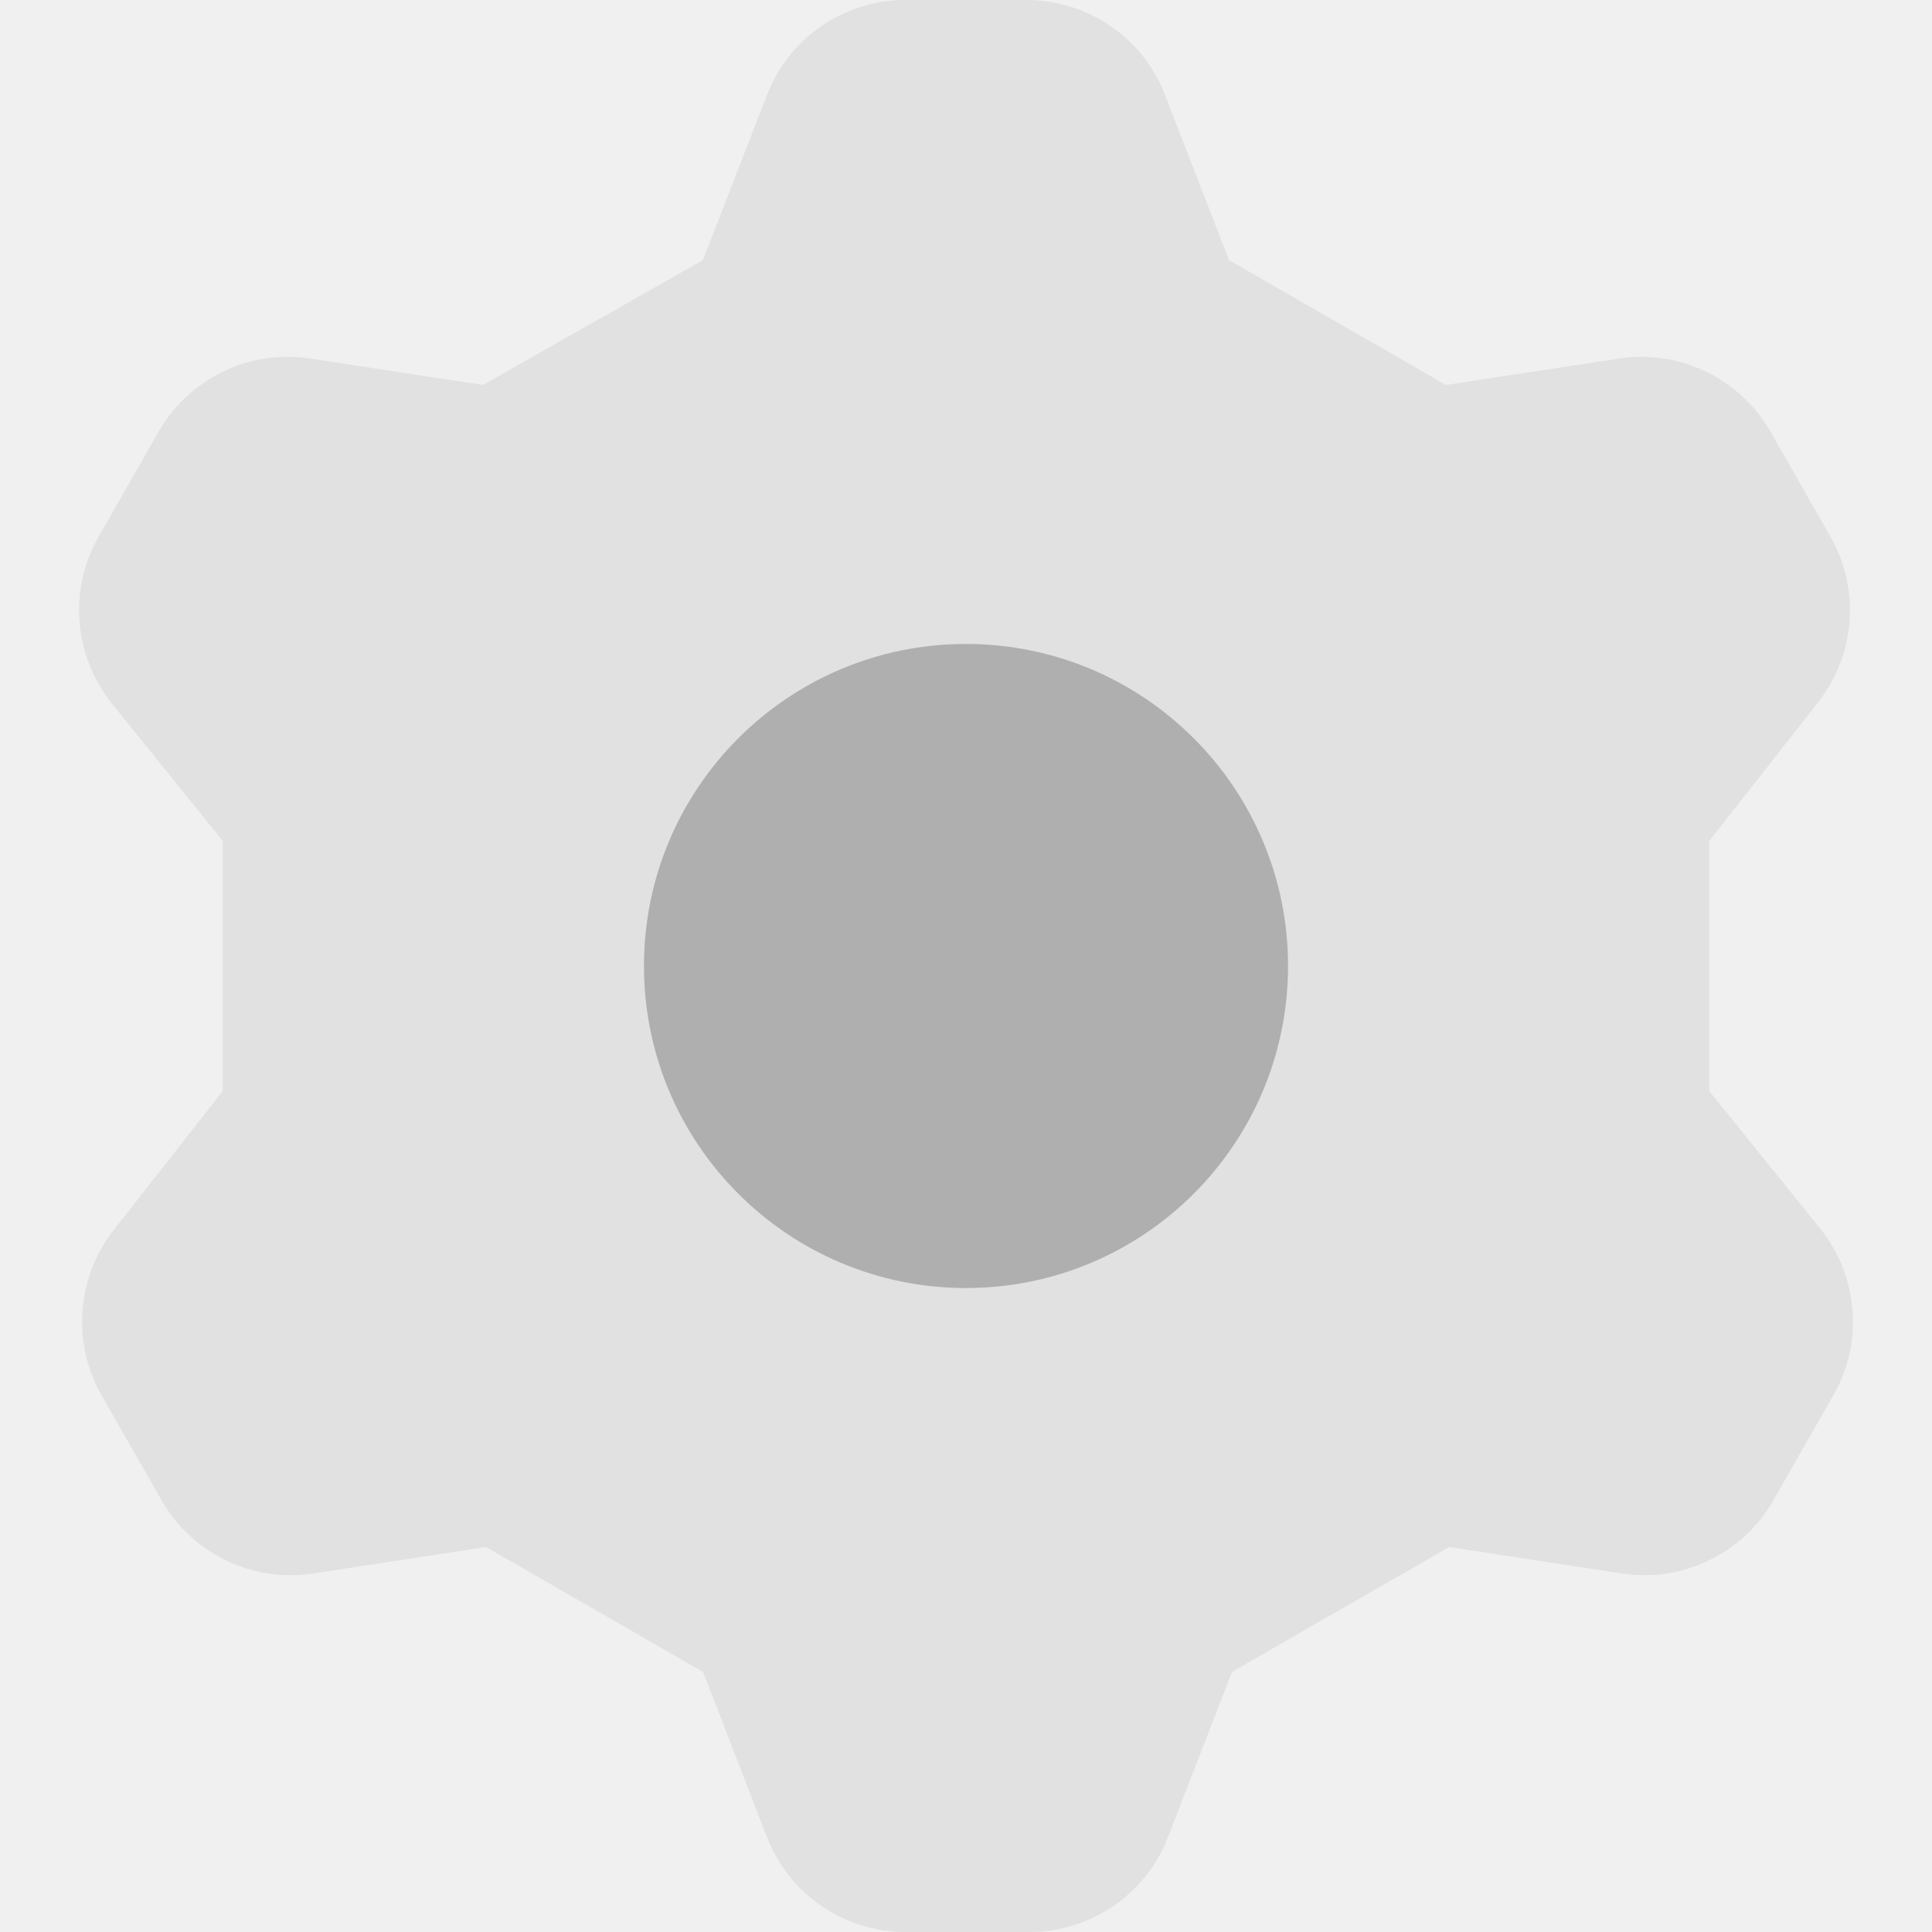
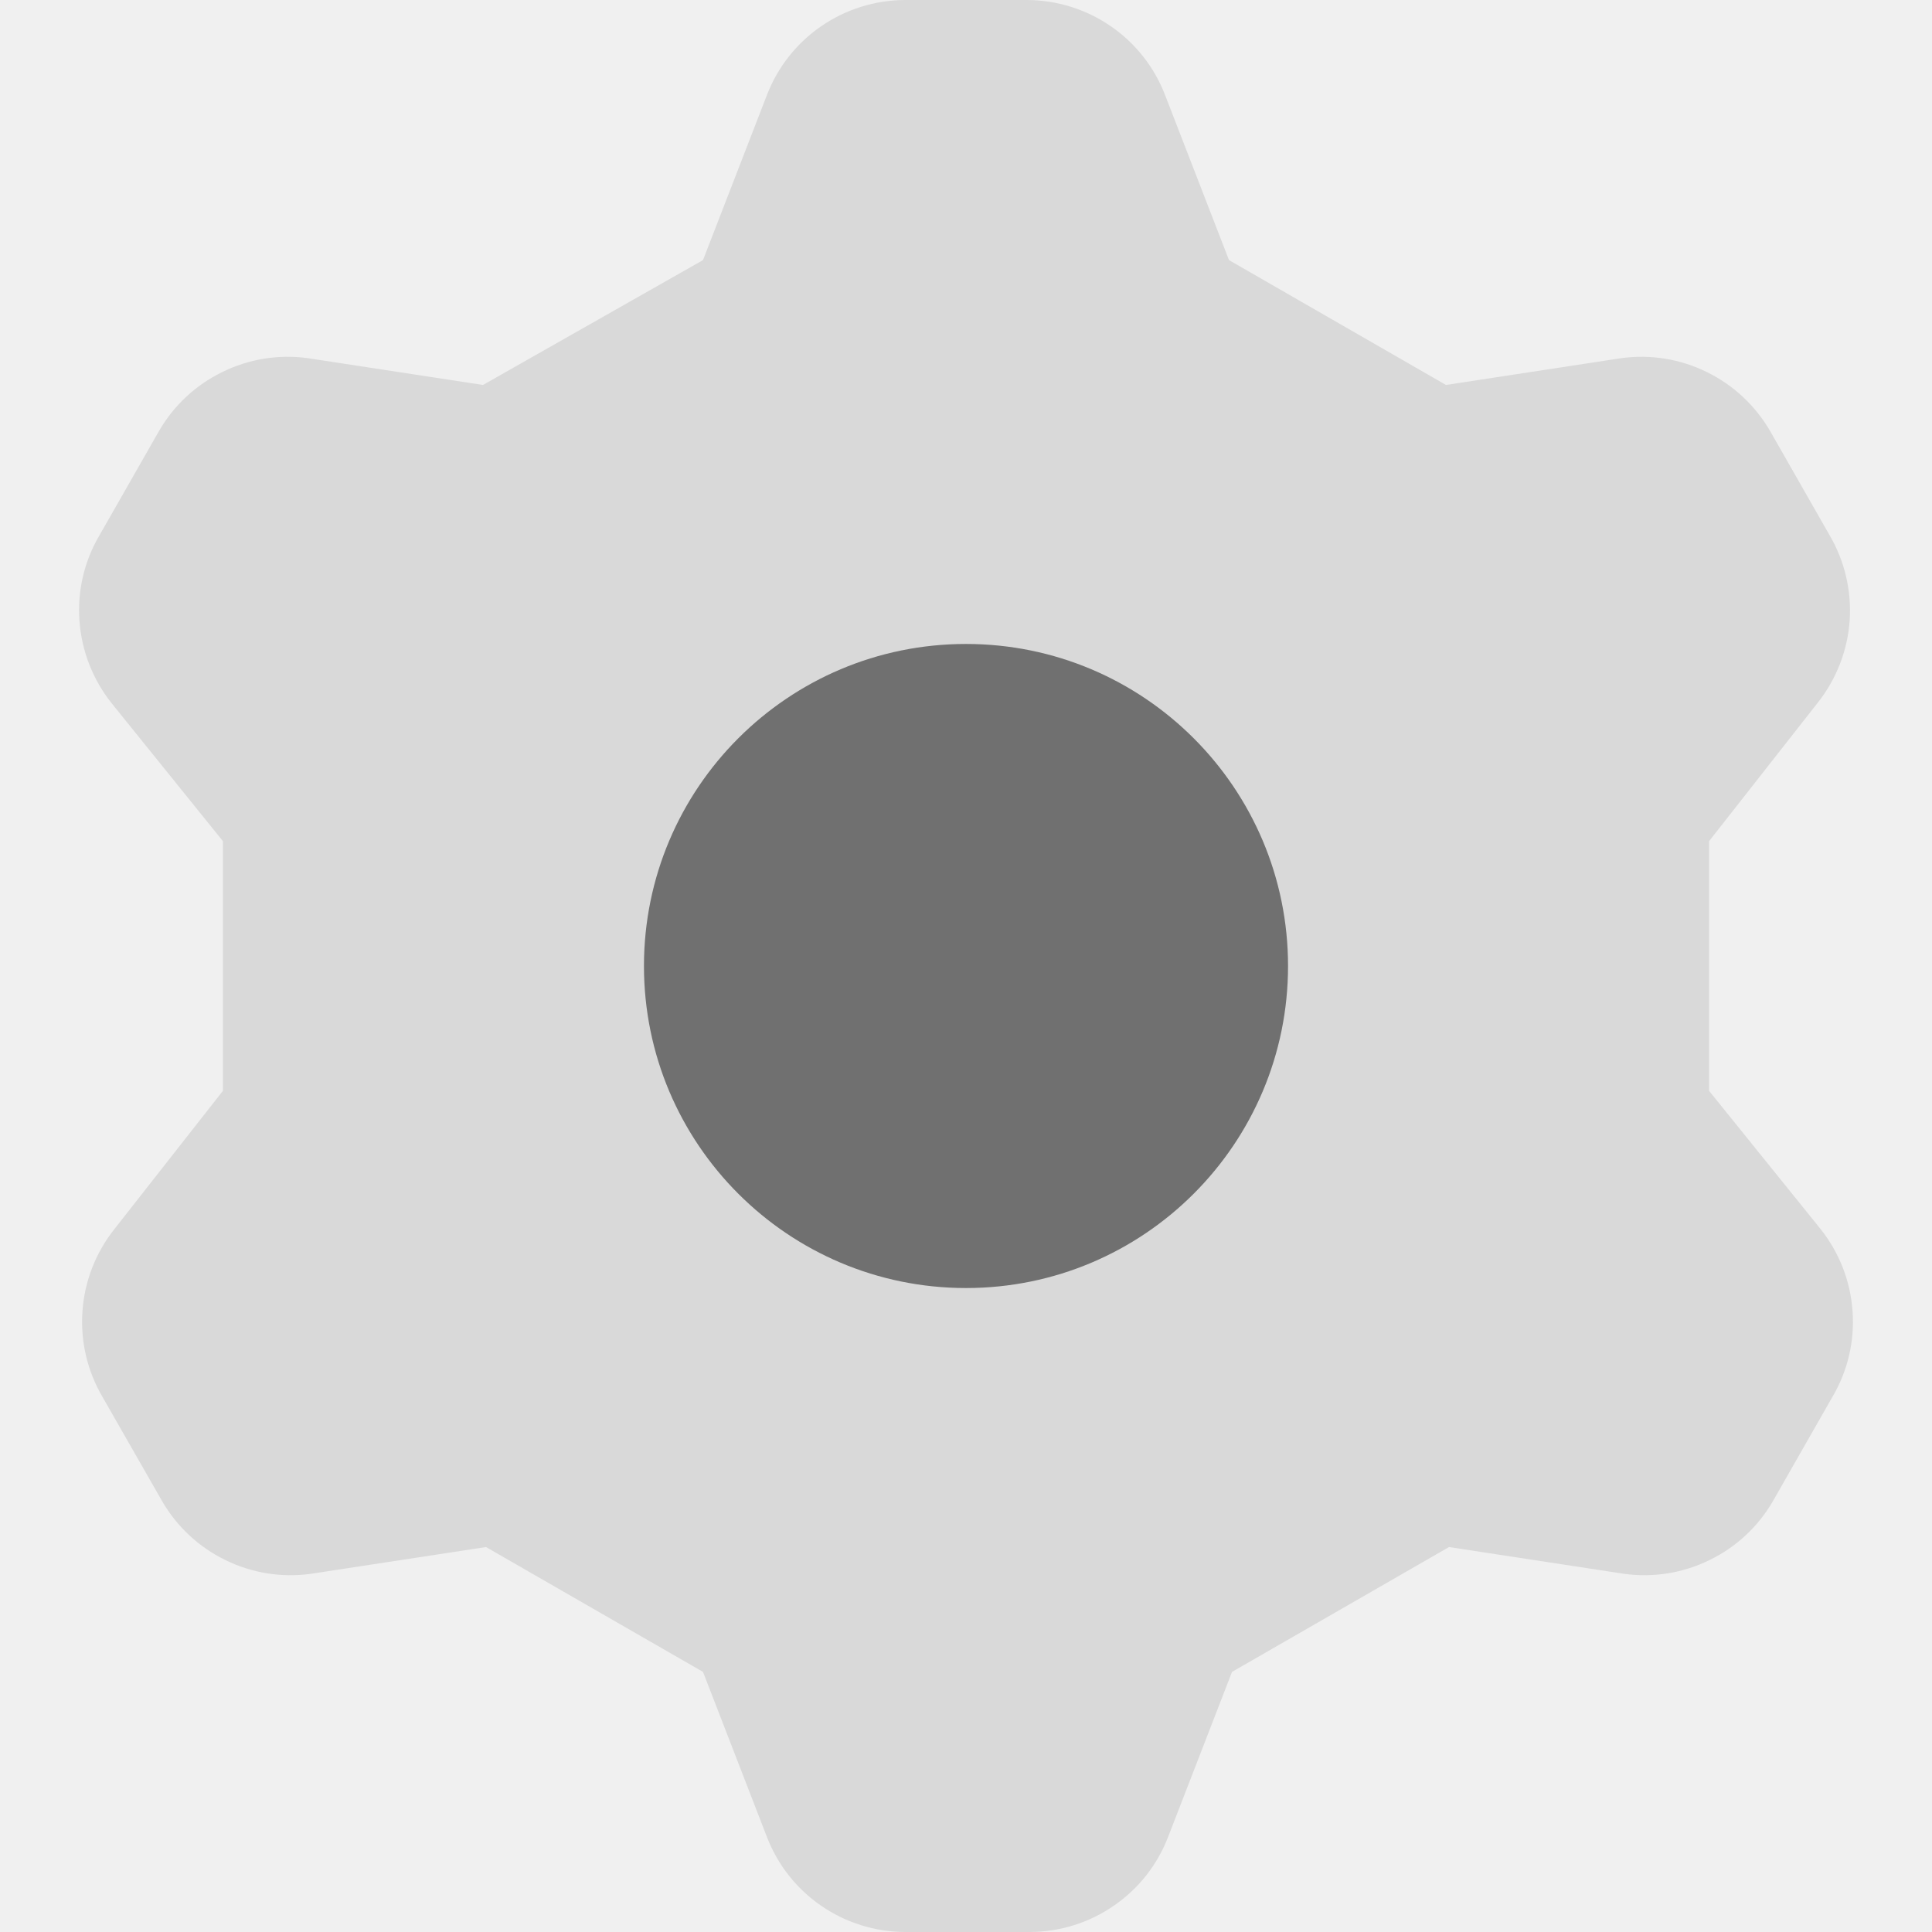
<svg xmlns="http://www.w3.org/2000/svg" width="16" height="16" viewBox="0 0 16 16" fill="none">
  <g clip-path="url(#clip0_1_72)">
-     <path fill-rule="evenodd" clip-rule="evenodd" d="M6.351 0.788L5.822 2.154L4 3.188L2.548 2.966C2.306 2.933 2.06 2.973 1.841 3.081C1.621 3.188 1.439 3.358 1.317 3.569L0.825 4.431C0.698 4.645 0.64 4.893 0.658 5.141C0.676 5.39 0.768 5.627 0.923 5.822L1.846 6.966V9.034L0.948 10.178C0.793 10.373 0.7 10.61 0.683 10.859C0.665 11.107 0.723 11.355 0.849 11.569L1.342 12.431C1.464 12.642 1.646 12.812 1.865 12.919C2.084 13.027 2.33 13.067 2.572 13.034L4.025 12.812L5.822 13.846L6.351 15.212C6.44 15.444 6.597 15.643 6.801 15.783C7.006 15.924 7.247 15.999 7.495 16H8.529C8.777 15.999 9.019 15.924 9.223 15.783C9.428 15.643 9.585 15.444 9.674 15.212L10.203 13.846L12 12.812L13.452 13.034C13.694 13.067 13.94 13.027 14.159 12.919C14.379 12.812 14.561 12.642 14.683 12.431L15.175 11.569C15.302 11.355 15.36 11.107 15.342 10.859C15.325 10.61 15.232 10.373 15.077 10.178L14.154 9.034V6.966L15.052 5.822C15.207 5.627 15.3 5.39 15.318 5.141C15.335 4.893 15.277 4.645 15.151 4.431L14.659 3.569C14.536 3.358 14.354 3.188 14.135 3.081C13.916 2.973 13.669 2.933 13.428 2.966L11.975 3.188L10.178 2.154L9.649 0.788C9.56 0.556 9.403 0.357 9.199 0.217C8.994 0.076 8.753 0.001 8.505 0H7.495C7.247 0.001 7.006 0.076 6.801 0.217C6.597 0.357 6.44 0.556 6.351 0.788ZM8 10.571C9.42 10.571 10.572 9.42 10.572 8C10.572 6.58 9.42 5.429 8 5.429C6.58 5.429 5.429 6.58 5.429 8C5.429 9.42 6.58 10.571 8 10.571Z" fill="#E1E1E1" />
-     <circle cx="8" cy="8" r="2.667" fill="#AFAFAF" />
+     <path fill-rule="evenodd" clip-rule="evenodd" d="M6.351 0.788L5.822 2.154L4 3.188L2.548 2.966C2.306 2.933 2.06 2.973 1.841 3.081C1.621 3.188 1.439 3.358 1.317 3.569L0.825 4.431C0.698 4.645 0.64 4.893 0.658 5.141C0.676 5.39 0.768 5.627 0.923 5.822L1.846 6.966V9.034L0.948 10.178C0.793 10.373 0.7 10.61 0.683 10.859C0.665 11.107 0.723 11.355 0.849 11.569L1.342 12.431C1.464 12.642 1.646 12.812 1.865 12.919C2.084 13.027 2.33 13.067 2.572 13.034L4.025 12.812L5.822 13.846L6.351 15.212C6.44 15.444 6.597 15.643 6.801 15.783C7.006 15.924 7.247 15.999 7.495 16H8.529C8.777 15.999 9.019 15.924 9.223 15.783C9.428 15.643 9.585 15.444 9.674 15.212L10.203 13.846L12 12.812L13.452 13.034C13.694 13.067 13.94 13.027 14.159 12.919C14.379 12.812 14.561 12.642 14.683 12.431L15.175 11.569C15.302 11.355 15.36 11.107 15.342 10.859C15.325 10.61 15.232 10.373 15.077 10.178L14.154 9.034V6.966L15.052 5.822C15.207 5.627 15.3 5.39 15.318 5.141C15.335 4.893 15.277 4.645 15.151 4.431L14.659 3.569C14.536 3.358 14.354 3.188 14.135 3.081C13.916 2.973 13.669 2.933 13.428 2.966L11.975 3.188L10.178 2.154L9.649 0.788C9.56 0.556 9.403 0.357 9.199 0.217C8.994 0.076 8.753 0.001 8.505 0H7.495C7.247 0.001 7.006 0.076 6.801 0.217C6.597 0.357 6.44 0.556 6.351 0.788ZM8 10.571C9.42 10.571 10.572 9.42 10.572 8C10.572 6.58 9.42 5.429 8 5.429C6.58 5.429 5.429 6.58 5.429 8C5.429 9.42 6.58 10.571 8 10.571Z" fill="#D9D9D9" />
+     <circle cx="8" cy="8" r="2.667" fill="#707070" />
  </g>
  <defs>
    <clipPath id="clip0_1_72">
      <rect width="16" height="16" fill="white" />
    </clipPath>
  </defs>
</svg>
